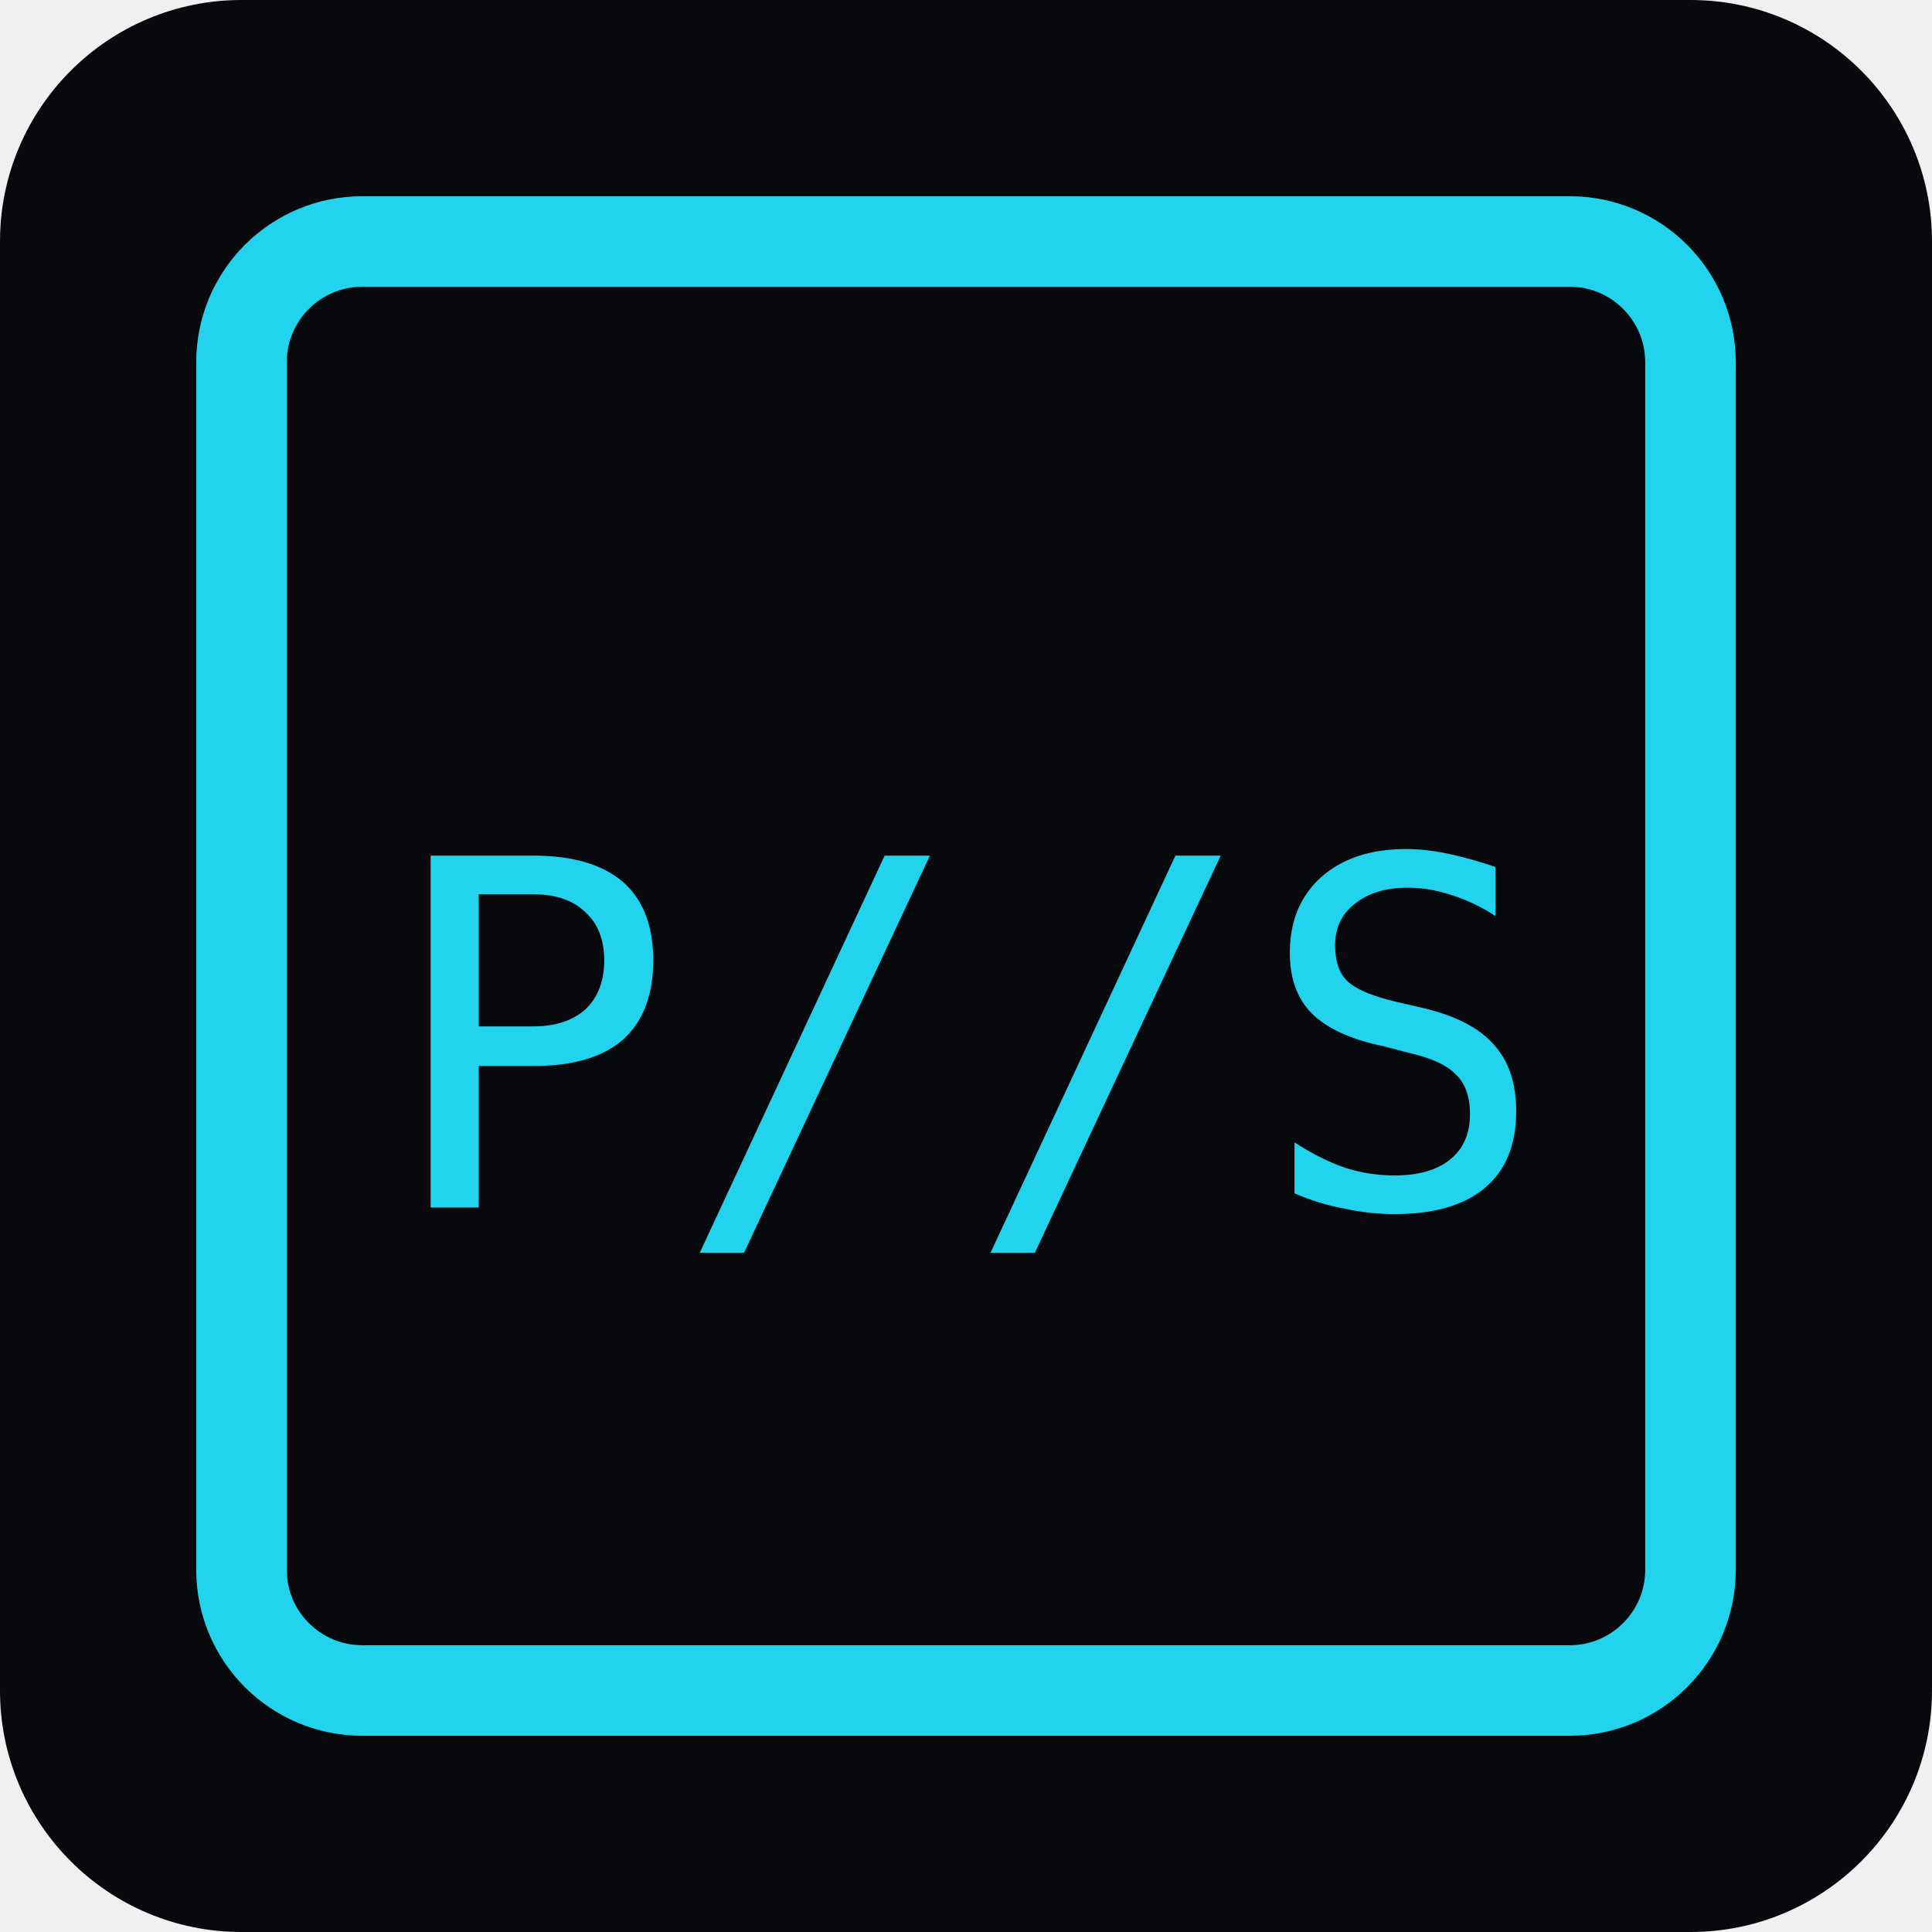
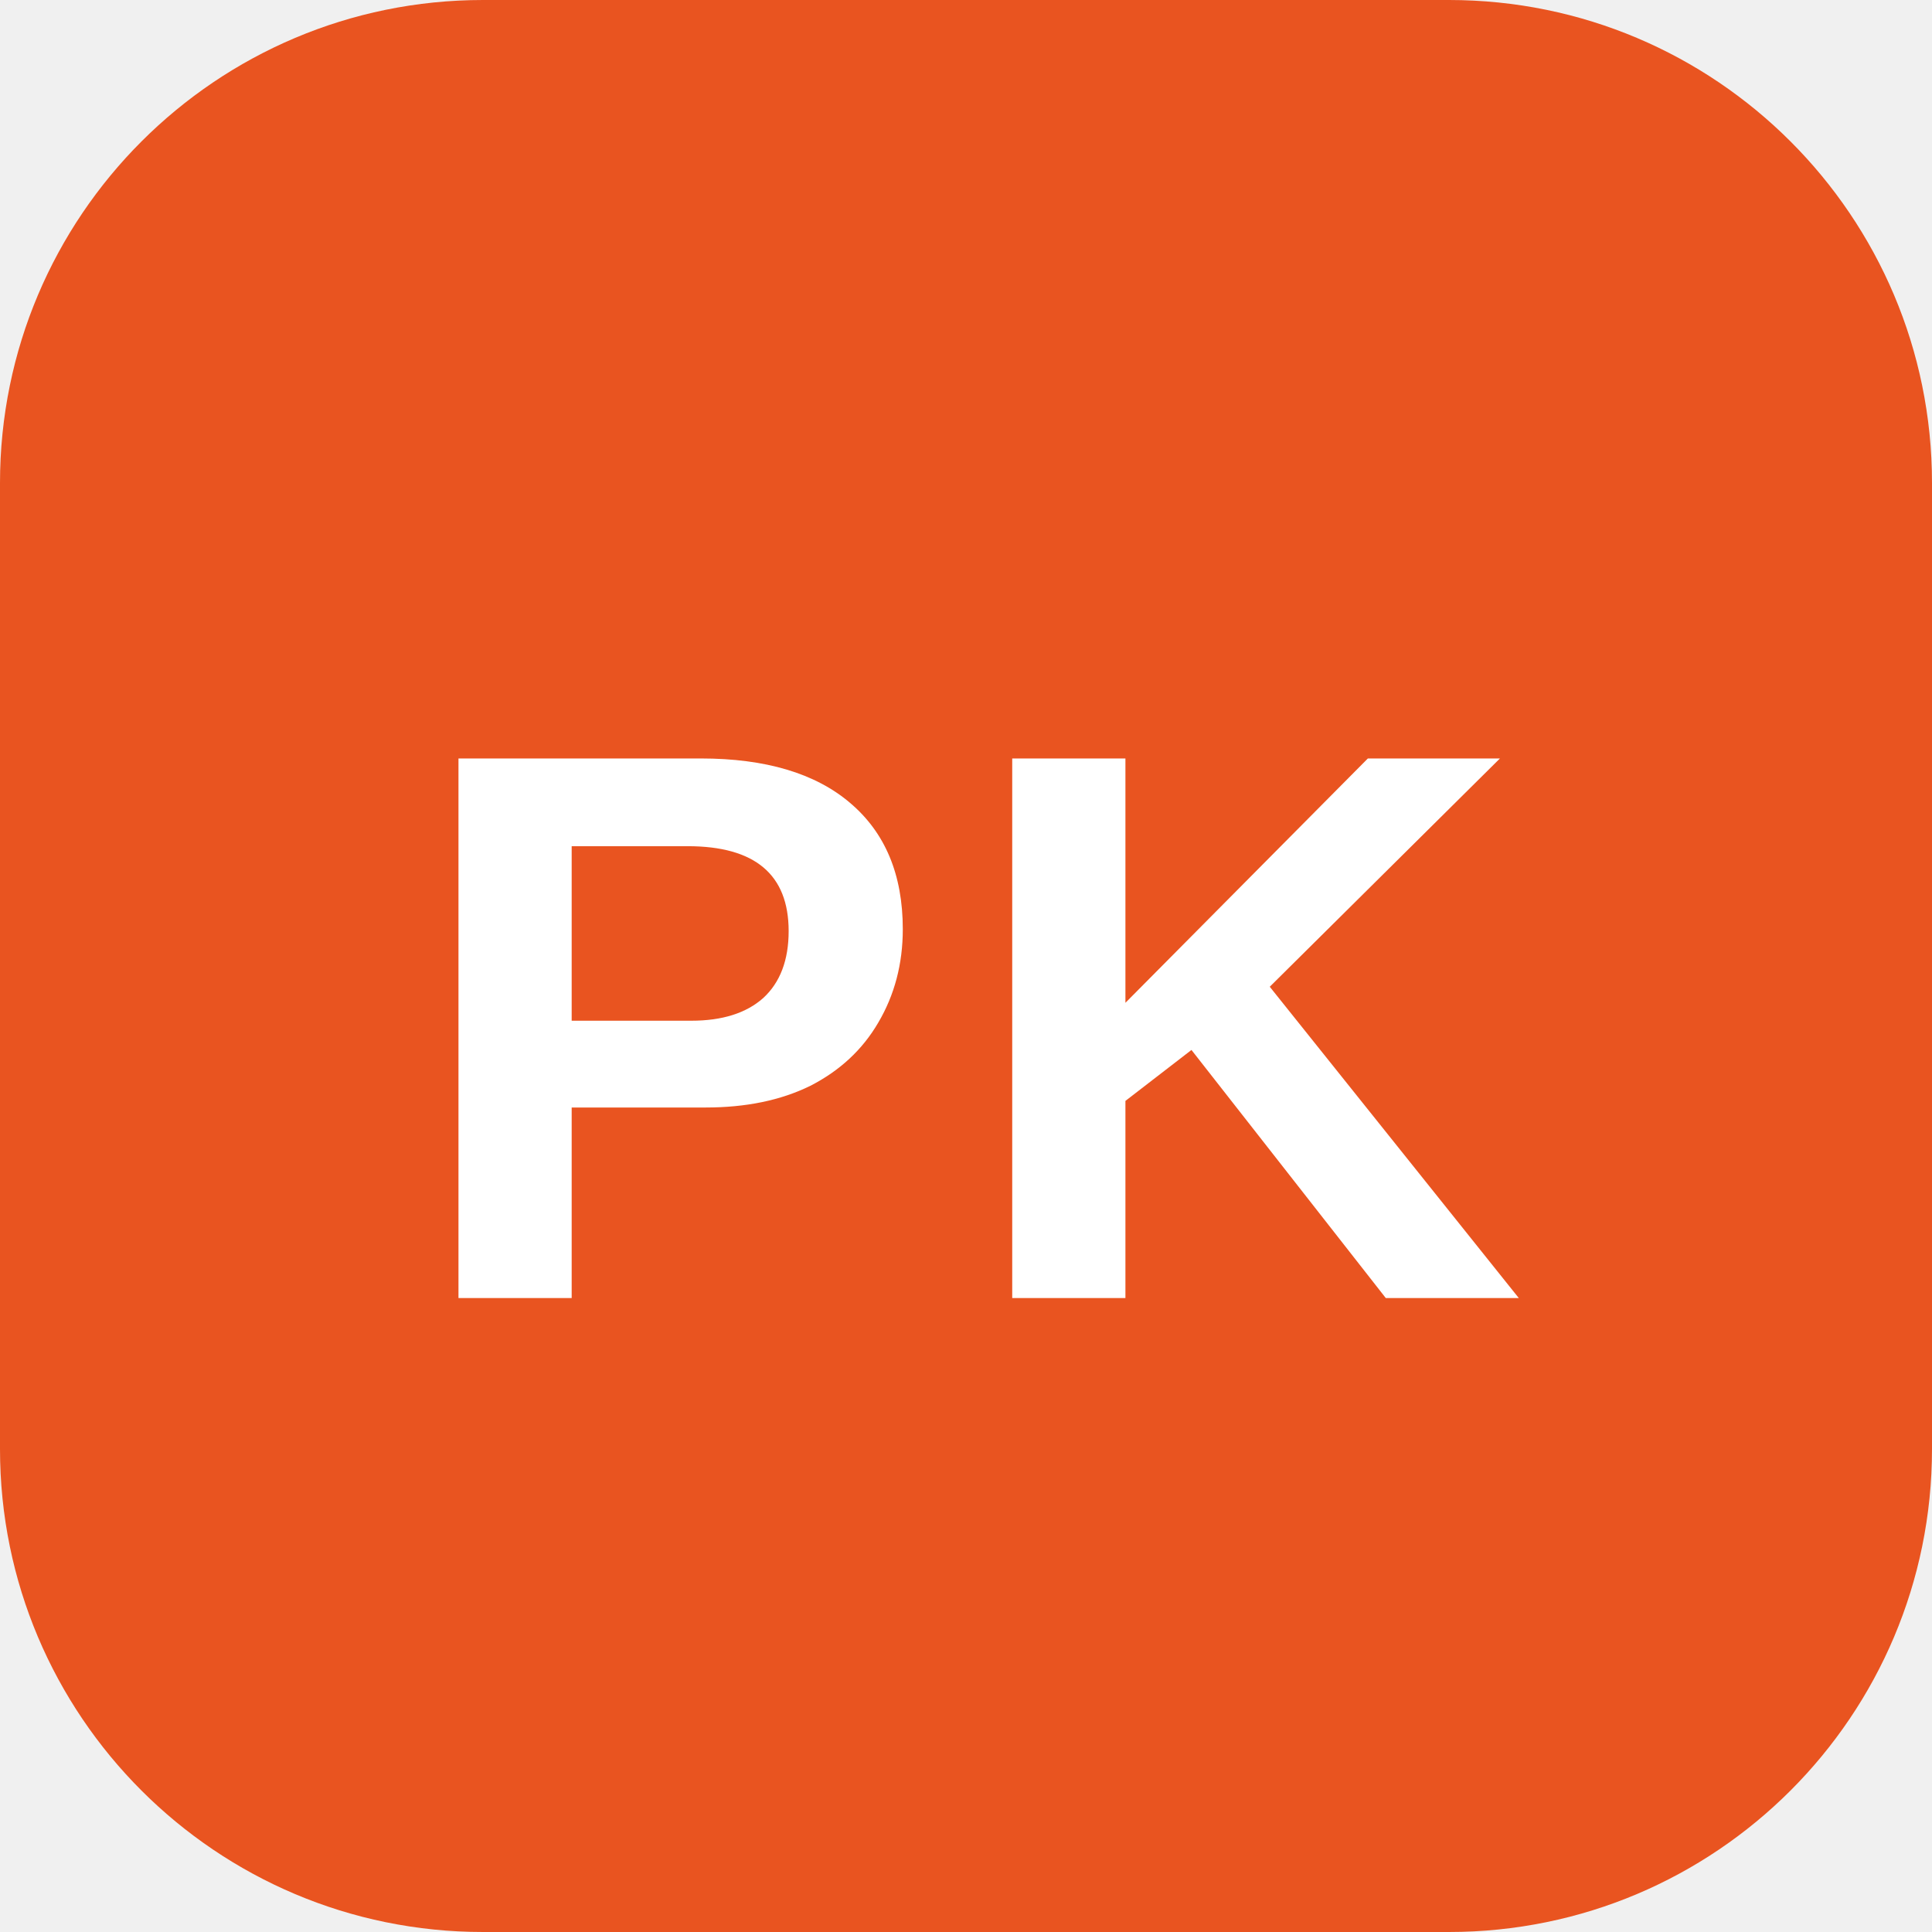
<svg xmlns="http://www.w3.org/2000/svg" viewBox="0 0 32 32">
-   <rect width="32" height="32" rx="4" fill="#07090D" />
-   <rect x="4" y="4" width="24" height="24" rx="2" fill="none" stroke="#22d3ee" stroke-width="1.5" />
-   <text x="16" y="20" font-family="monospace" font-size="8" fill="#22d3ee" text-anchor="middle">P//S</text>
+   <rect width="32" height="32" rx="8" fill="#E95420" />
+   <text x="16" y="21.5" text-anchor="middle" font-family="Ubuntu, Arial, sans-serif" font-size="13" font-weight="700" fill="#FFFFFF" letter-spacing="0.5">PK</text>
</svg>
